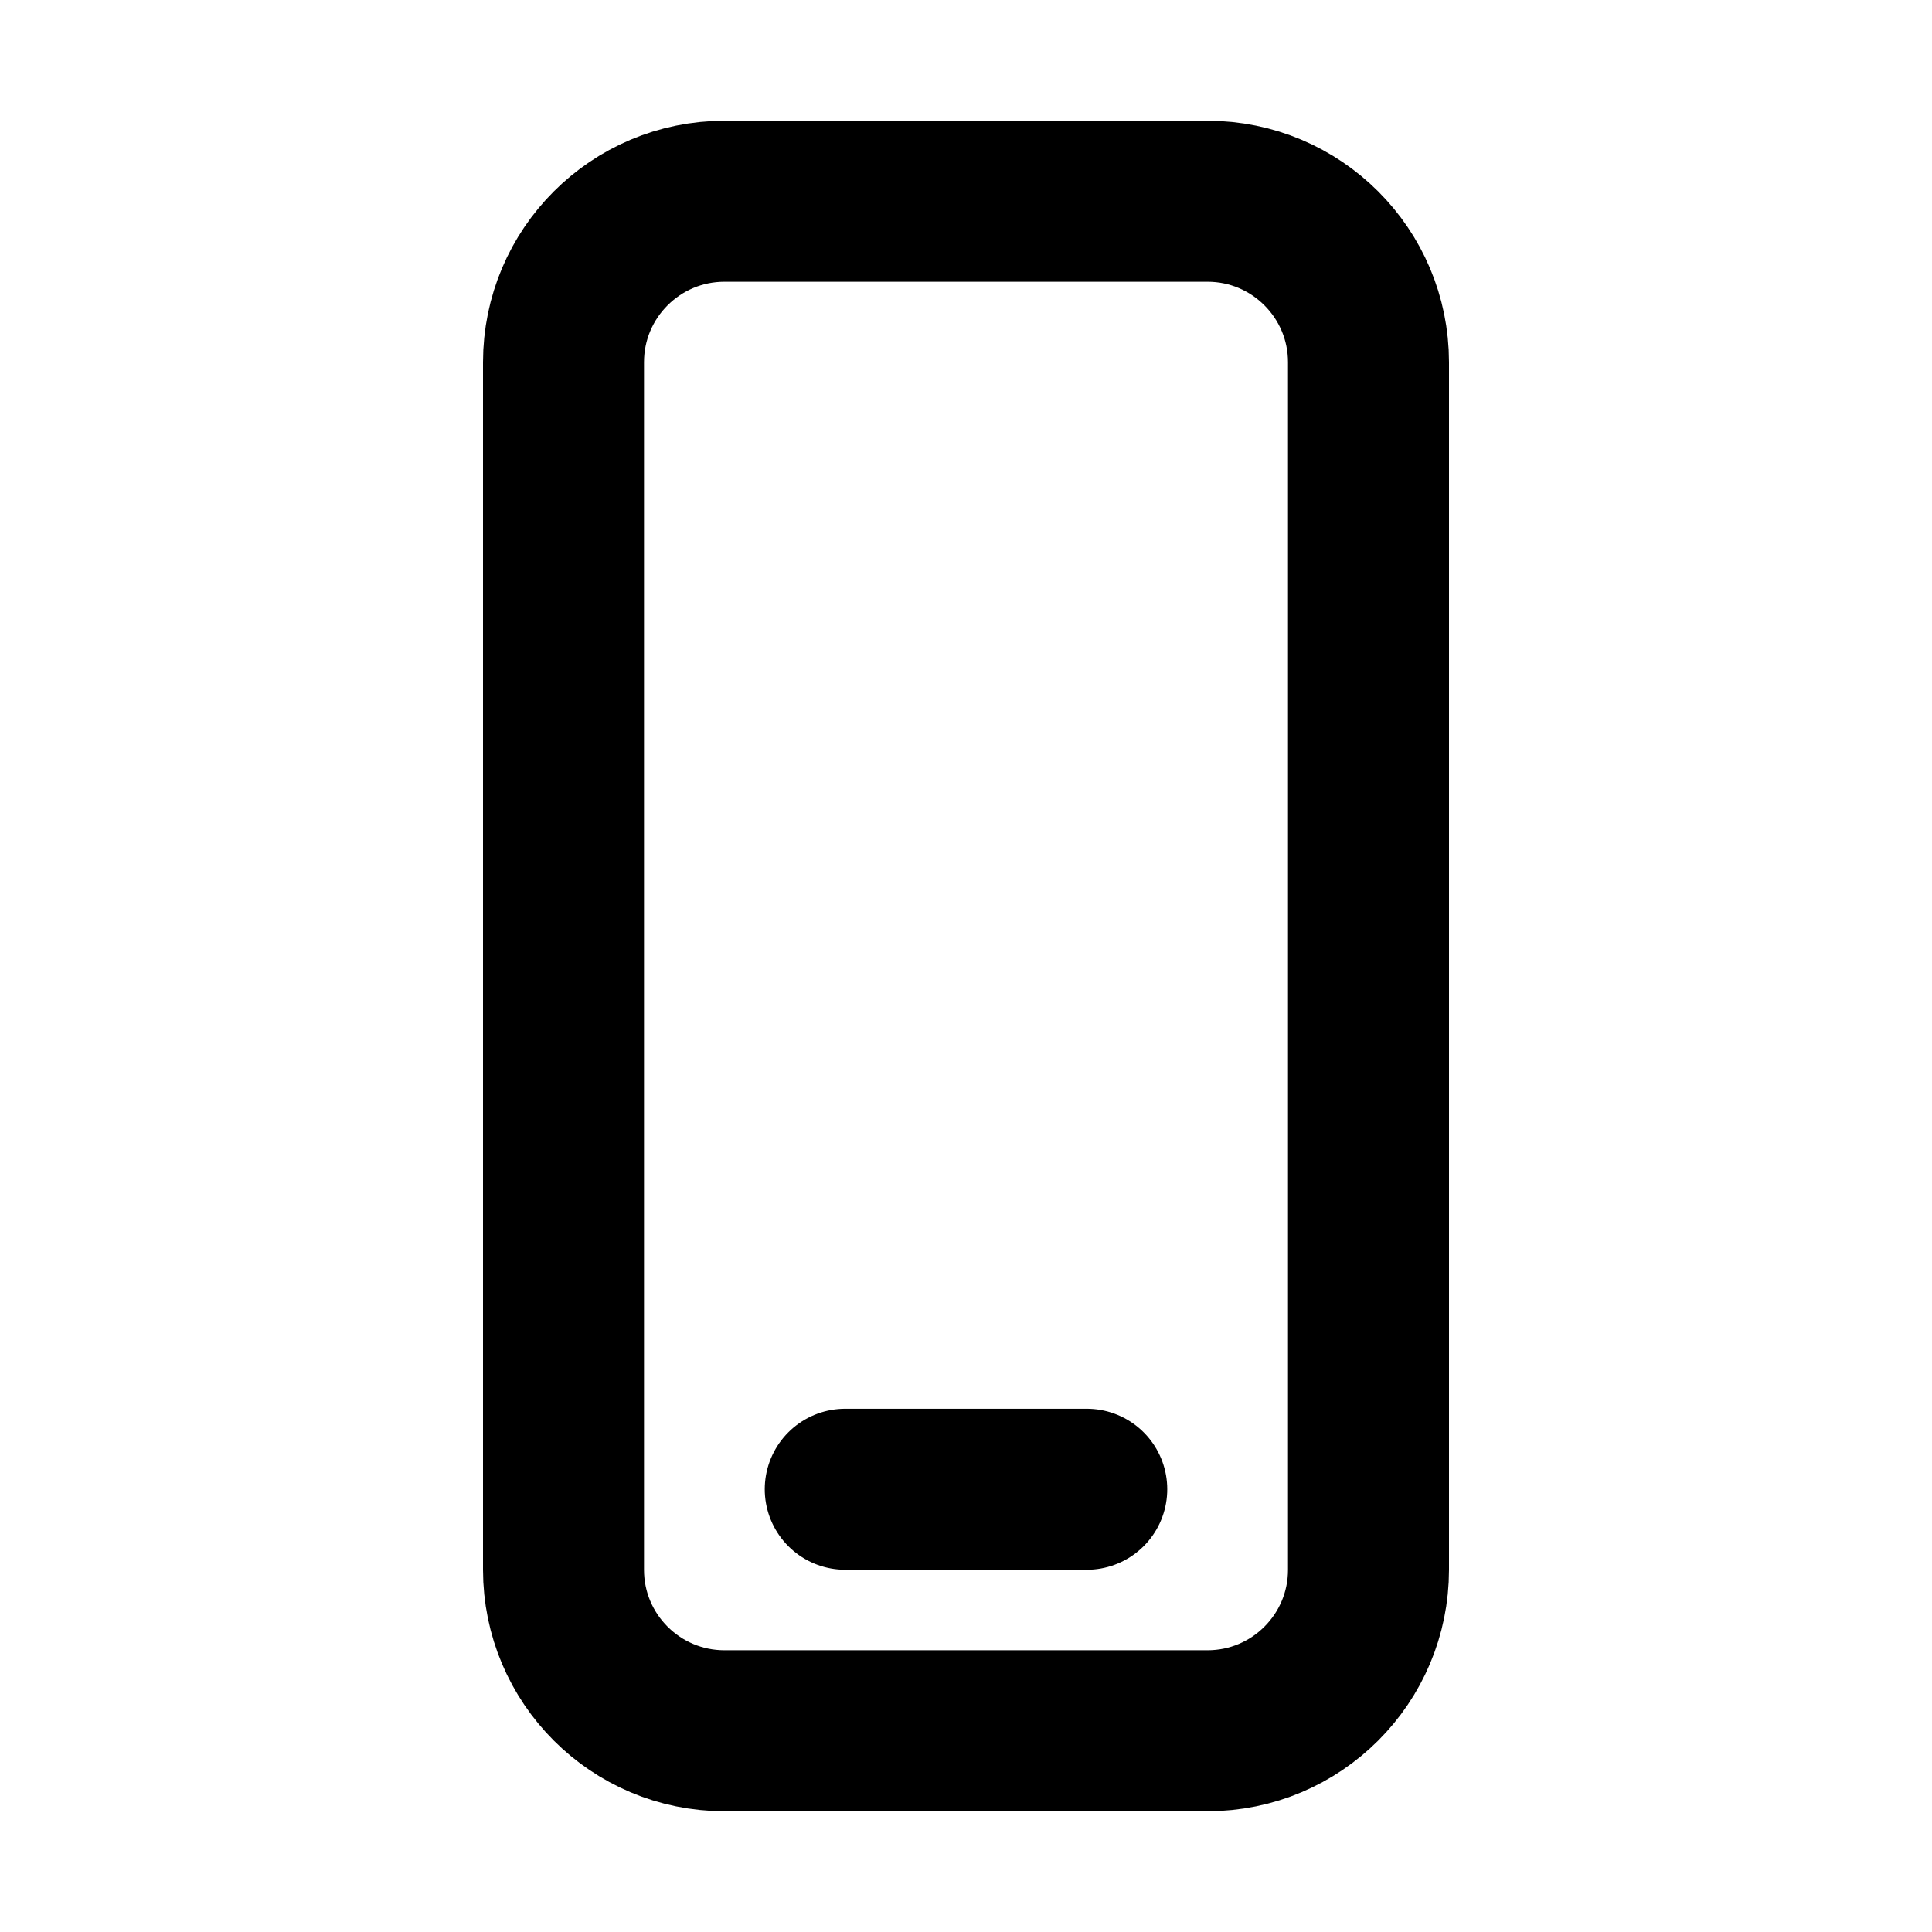
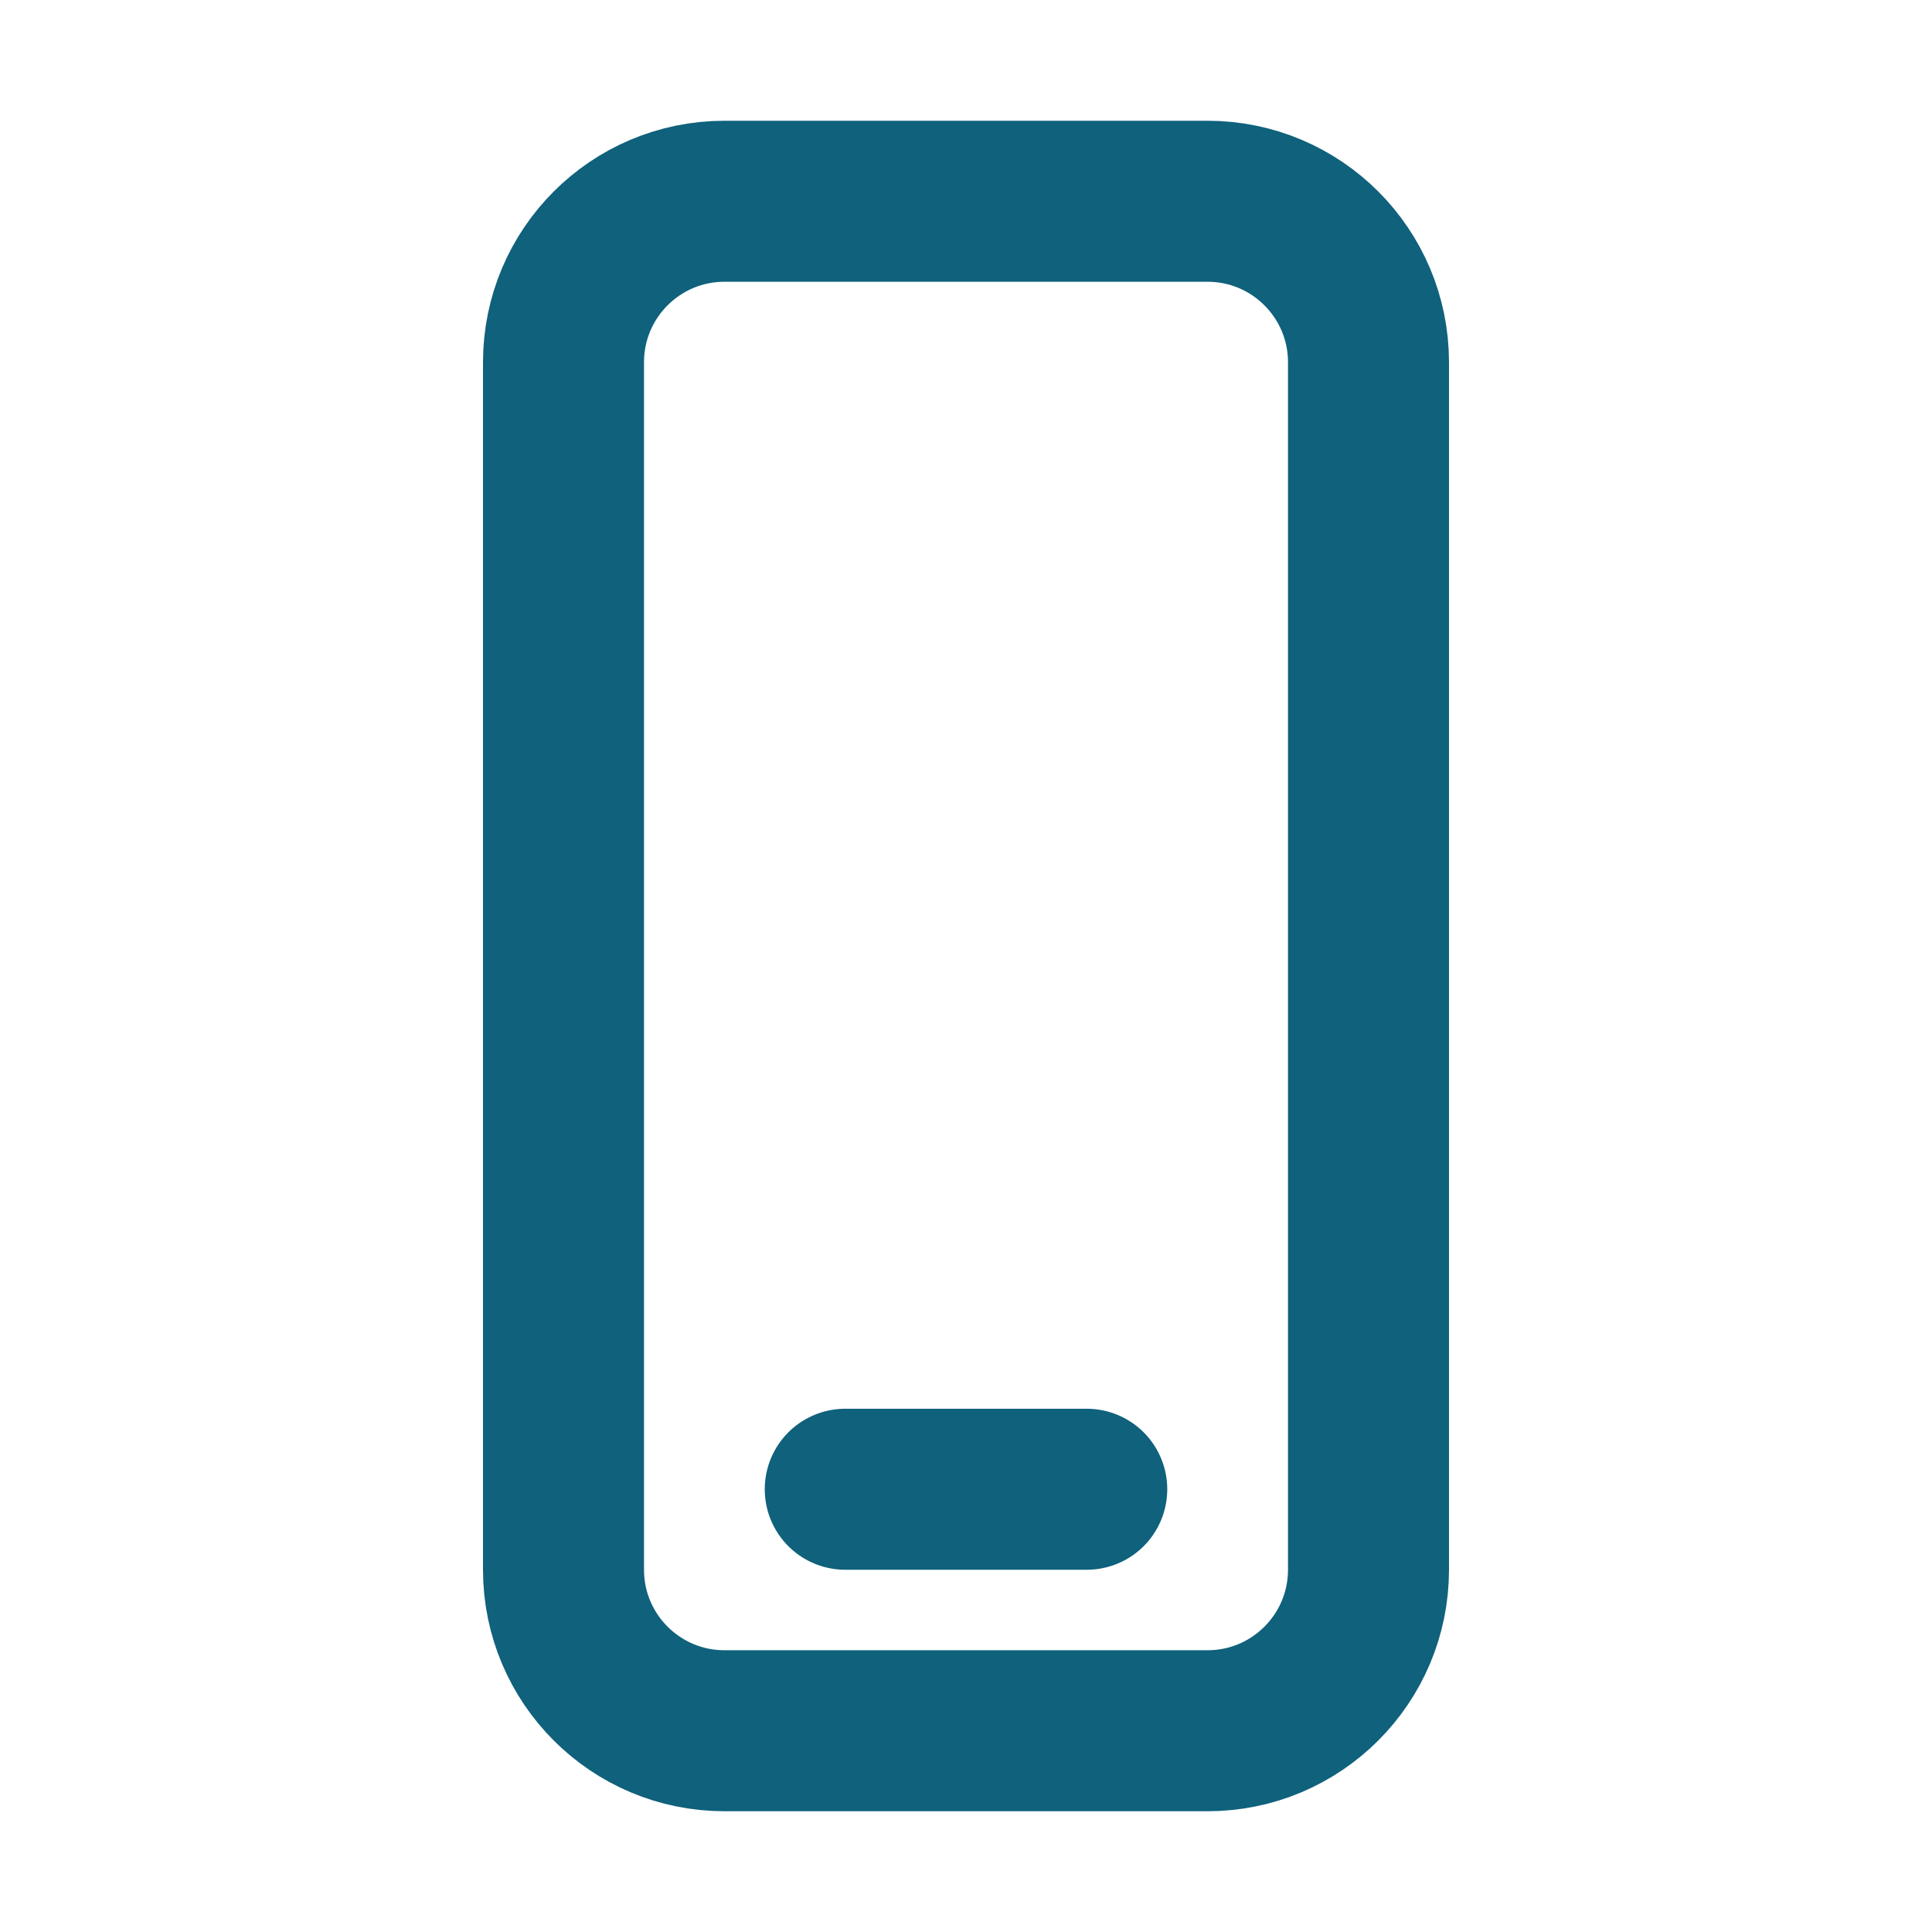
- <svg xmlns="http://www.w3.org/2000/svg" viewBox="0 0 24 24" fill="none" stroke="currentColor" stroke-width="2" stroke-linecap="round" stroke-linejoin="round">
+ <svg xmlns="http://www.w3.org/2000/svg" viewBox="0 0 24 24" fill="none" stroke="#0f617c" stroke-width="2" stroke-linecap="round" stroke-linejoin="round">
  <rect x="7" y="2.5" width="10" height="19" rx="2" />
  <path d="M10.5 18.5h3" />
</svg>
